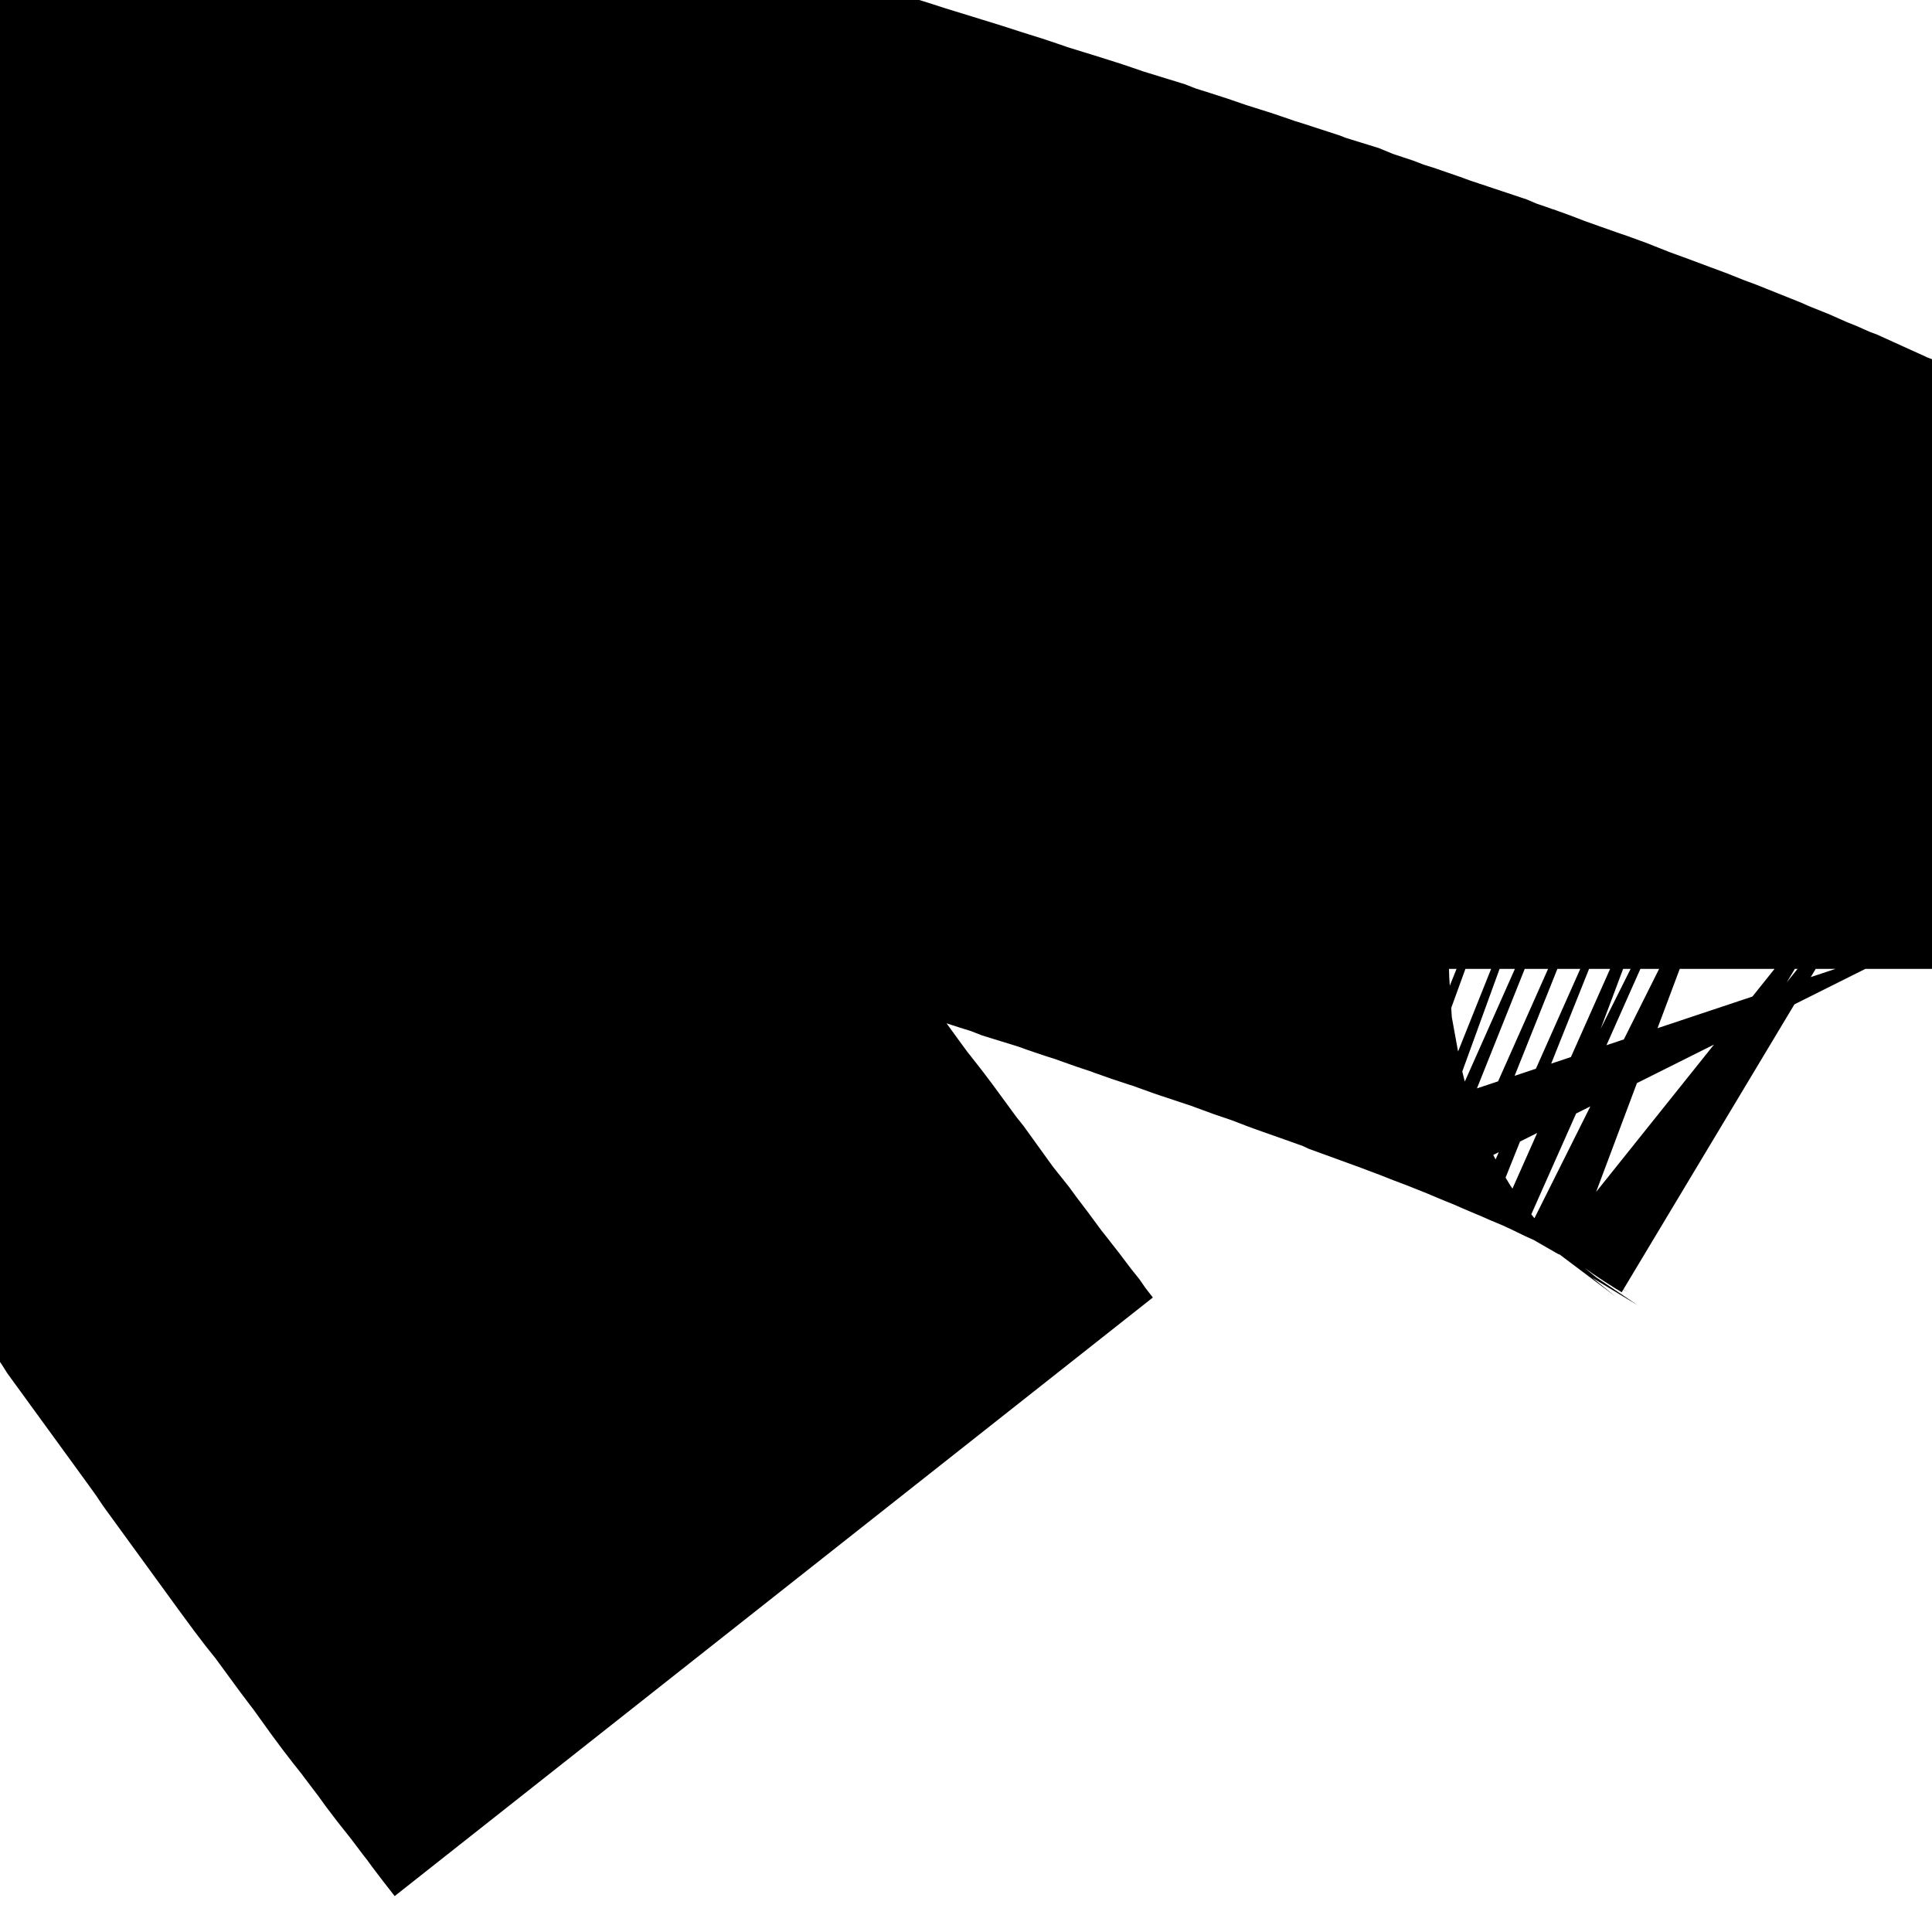
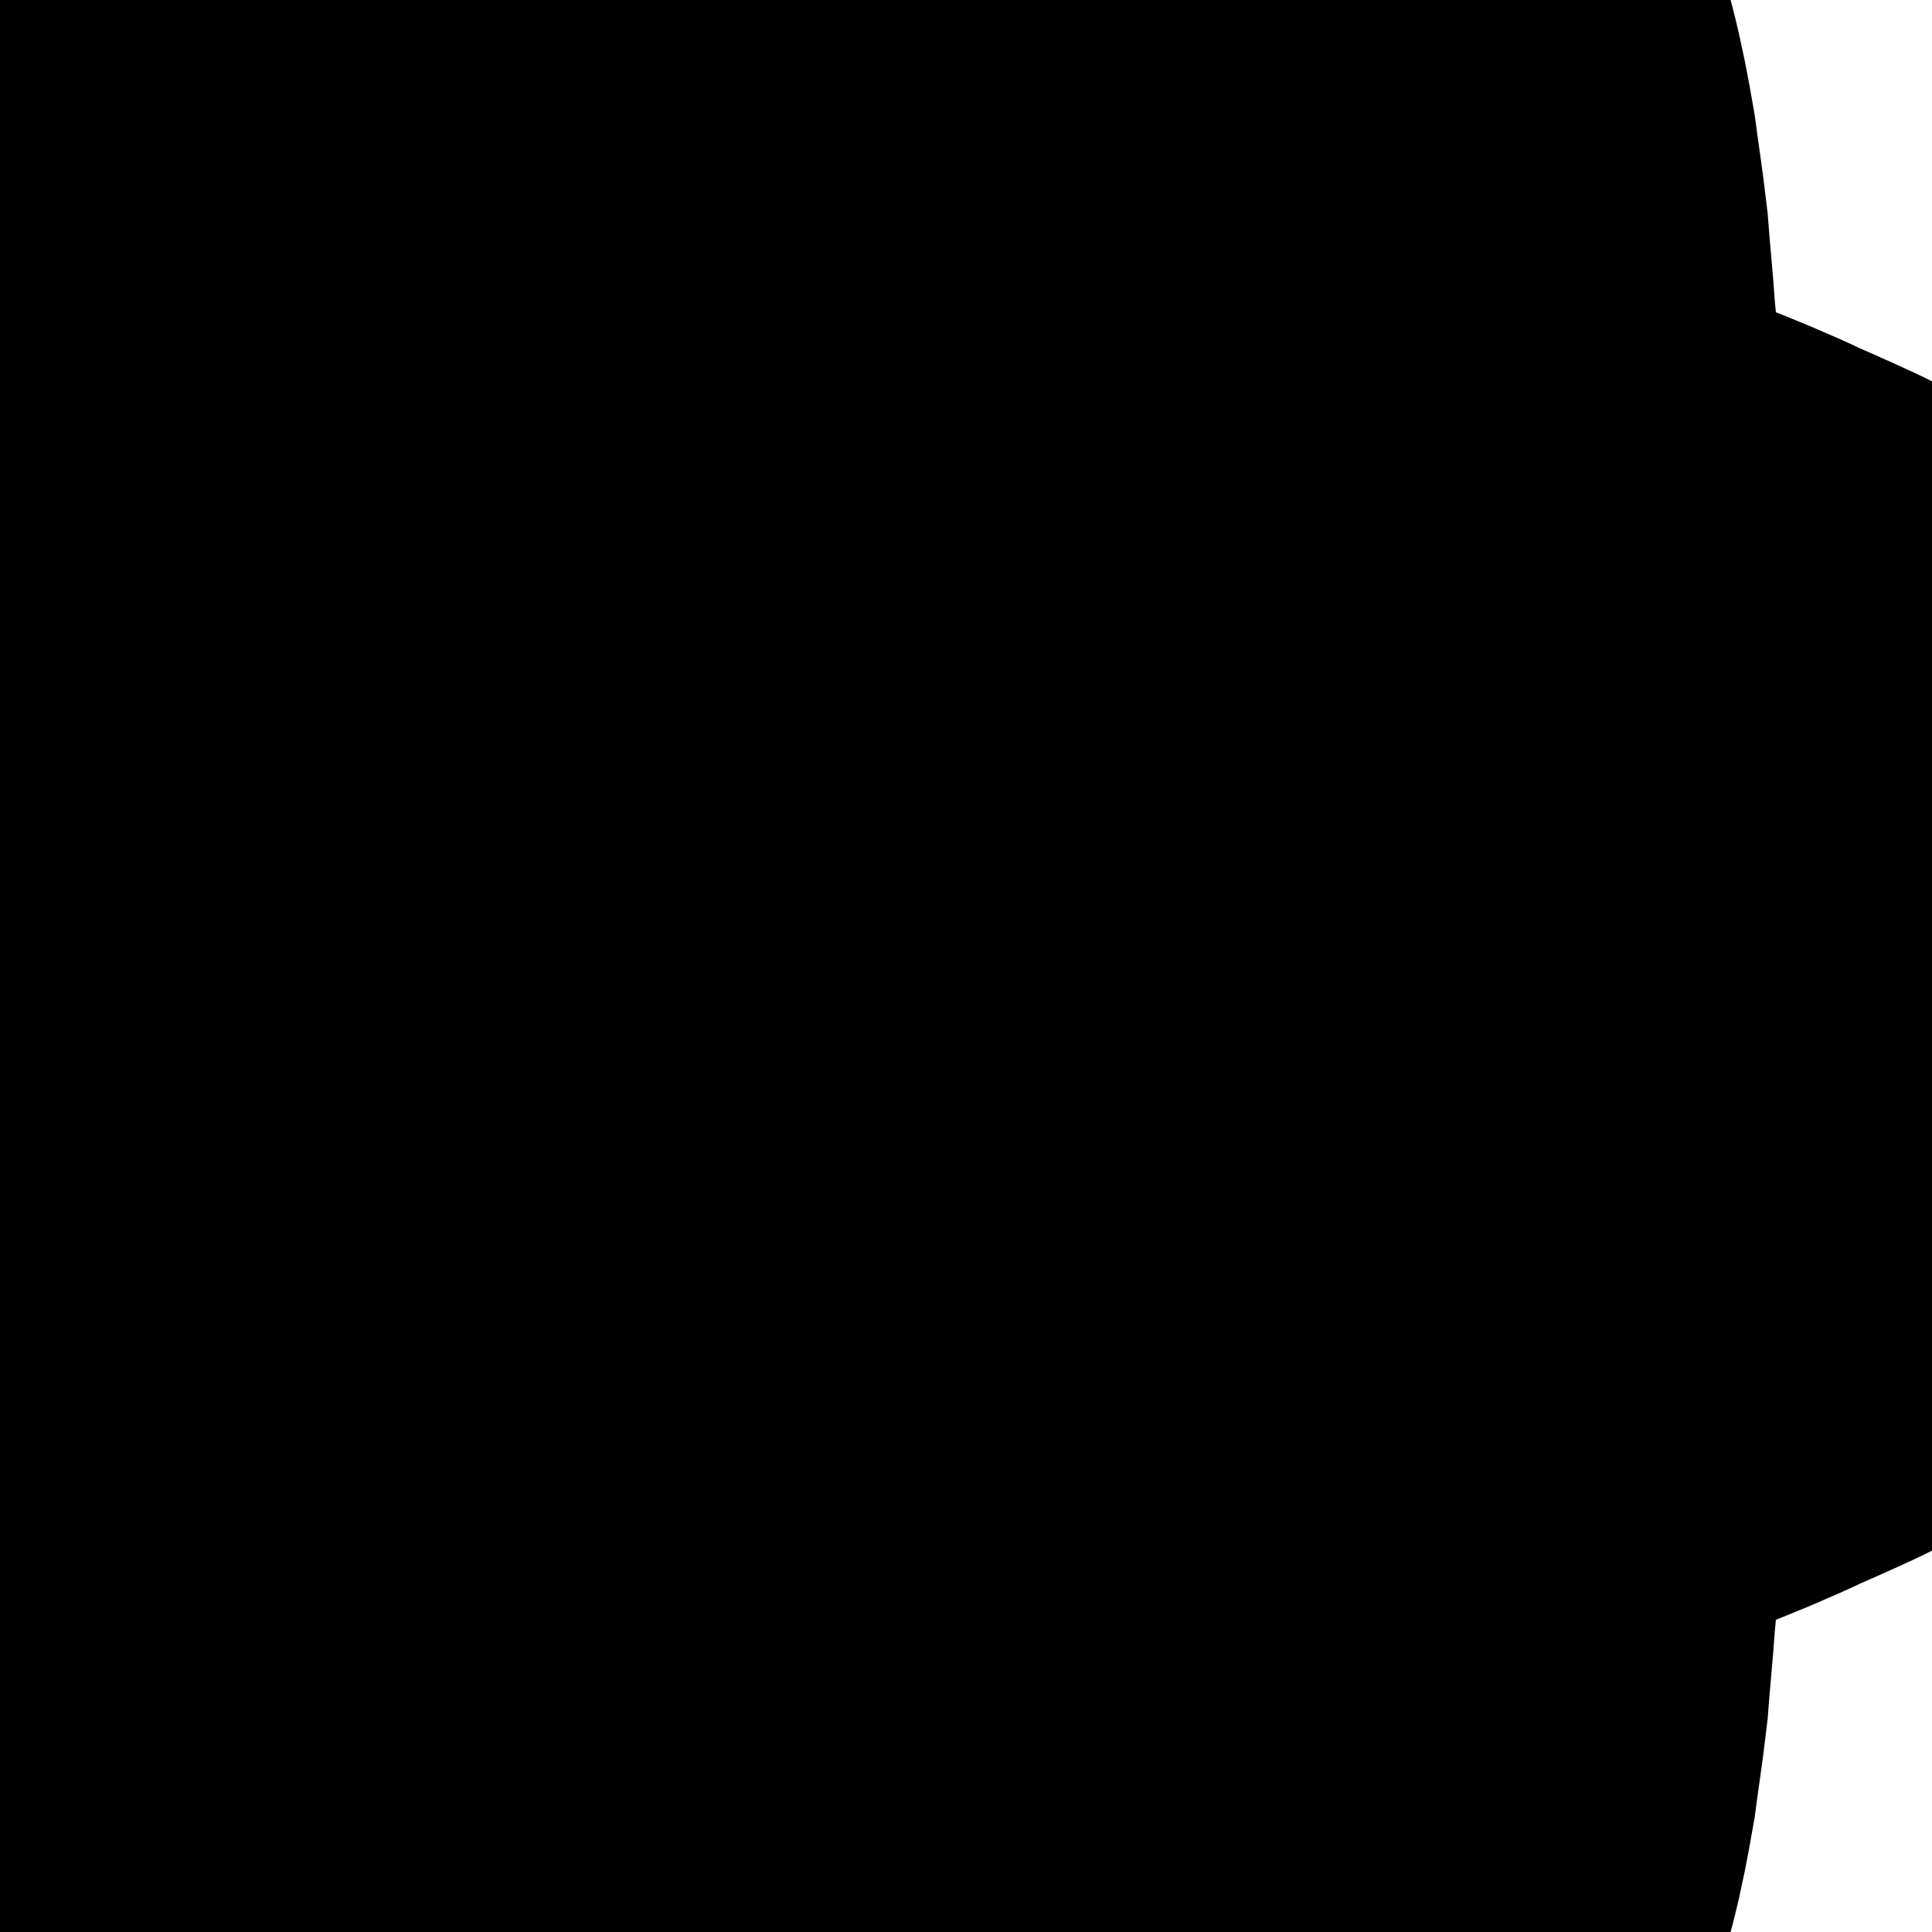
<svg xmlns="http://www.w3.org/2000/svg" viewBox="-1 -1 2 2" data-name="Hypo" data-beats="32" data-ppqn="128">
-   <path d="M 1 0.003 C 1 0.003 1 -0.004 0.999 -0.008 C 0.999 -0.011 0.998 -0.015 0.997 -0.018 C 0.996 -0.021 0.994 -0.025 0.993 -0.028 C 0.991 -0.032 0.989 -0.035 0.987 -0.038 C 0.985 -0.042 0.983 -0.045 0.98 -0.049 C 0.978 -0.052 0.975 -0.056 0.971 -0.059 C 0.968 -0.063 0.965 -0.066 0.961 -0.07 C 0.958 -0.073 0.954 -0.077 0.949 -0.08 C 0.945 -0.084 0.941 -0.087 0.936 -0.091 C 0.931 -0.094 0.926 -0.098 0.921 -0.102 C 0.916 -0.105 0.911 -0.109 0.905 -0.112 C 0.899 -0.116 0.894 -0.119 0.887 -0.123 C 0.881 -0.127 0.875 -0.131 0.868 -0.134 C 0.862 -0.138 0.855 -0.141 0.848 -0.145 C 0.841 -0.149 0.834 -0.153 0.826 -0.156 C 0.819 -0.16 0.811 -0.164 0.803 -0.168 C 0.795 -0.171 0.787 -0.175 0.779 -0.179 C 0.77 -0.183 0.762 -0.187 0.753 -0.191 C 0.745 -0.194 0.736 -0.198 0.727 -0.202 C 0.717 -0.206 0.708 -0.21 0.699 -0.214 C 0.689 -0.218 0.679 -0.222 0.67 -0.226 C 0.66 -0.23 0.65 -0.234 0.64 -0.238 C 0.629 -0.242 0.619 -0.246 0.609 -0.25 C 0.598 -0.254 0.588 -0.258 0.577 -0.262 C 0.566 -0.266 0.555 -0.27 0.544 -0.274 C 0.533 -0.279 0.522 -0.283 0.51 -0.287 C 0.499 -0.291 0.487 -0.295 0.476 -0.299 C 0.464 -0.303 0.453 -0.308 0.441 -0.312 C 0.429 -0.316 0.417 -0.32 0.405 -0.325 C 0.393 -0.329 0.381 -0.333 0.369 -0.337 C 0.356 -0.341 0.344 -0.346 0.332 -0.35 C 0.319 -0.354 0.307 -0.358 0.294 -0.363 C 0.282 -0.367 0.269 -0.371 0.257 -0.376 C 0.244 -0.38 0.231 -0.384 0.218 -0.389 C 0.206 -0.393 0.193 -0.397 0.18 -0.401 C 0.167 -0.406 0.154 -0.41 0.141 -0.414 C 0.128 -0.418 0.115 -0.423 0.102 -0.427 C 0.089 -0.431 0.076 -0.435 0.063 -0.44 C 0.05 -0.444 0.037 -0.448 0.024 -0.452 C 0.011 -0.457 -0.002 -0.461 -0.015 -0.465 C -0.028 -0.469 -0.041 -0.473 -0.054 -0.477 C -0.067 -0.482 -0.08 -0.486 -0.093 -0.49 C -0.105 -0.494 -0.118 -0.498 -0.131 -0.502 C -0.144 -0.506 -0.157 -0.51 -0.17 -0.514 C -0.182 -0.518 -0.195 -0.522 -0.208 -0.526 C -0.22 -0.53 -0.233 -0.533 -0.245 -0.537 C -0.258 -0.541 -0.27 -0.545 -0.283 -0.549 C -0.295 -0.552 -0.307 -0.556 -0.32 -0.56 C -0.332 -0.563 -0.344 -0.567 -0.356 -0.57 C -0.368 -0.574 -0.38 -0.577 -0.391 -0.581 C -0.403 -0.584 -0.415 -0.588 -0.426 -0.591 C -0.438 -0.594 -0.45 -0.597 -0.461 -0.601 C -0.472 -0.604 -0.483 -0.607 -0.494 -0.61 C -0.505 -0.613 -0.516 -0.616 -0.527 -0.619 C -0.538 -0.621 -0.549 -0.624 -0.559 -0.627 C -0.57 -0.63 -0.58 -0.632 -0.59 -0.635 C -0.601 -0.637 -0.611 -0.64 -0.621 -0.642 C -0.63 -0.644 -0.64 -0.647 -0.65 -0.649 C -0.659 -0.651 -0.669 -0.653 -0.678 -0.655 C -0.687 -0.657 -0.697 -0.659 -0.705 -0.661 C -0.714 -0.662 -0.723 -0.664 -0.732 -0.665 C -0.74 -0.667 -0.748 -0.668 -0.757 -0.67 C -0.765 -0.671 -0.773 -0.672 -0.781 -0.673 C -0.788 -0.675 -0.796 -0.675 -0.803 -0.676 C -0.811 -0.677 -0.818 -0.678 -0.825 -0.679 C -0.832 -0.679 -0.839 -0.68 -0.845 -0.68 C -0.852 -0.68 -0.858 -0.681 -0.865 -0.681 C -0.871 -0.681 -0.877 -0.681 -0.883 -0.681 C -0.888 -0.68 -0.894 -0.68 -0.899 -0.68 C -0.905 -0.679 -0.91 -0.679 -0.915 -0.678 C -0.92 -0.677 -0.924 -0.676 -0.929 -0.675 C -0.933 -0.674 -0.938 -0.673 -0.942 -0.672 C -0.946 -0.67 -0.95 -0.669 -0.954 -0.667 C -0.957 -0.666 -0.961 -0.664 -0.964 -0.662 C -0.967 -0.66 -0.97 -0.658 -0.973 -0.656 C -0.976 -0.654 -0.978 -0.651 -0.981 -0.649 C -0.983 -0.646 -0.985 -0.644 -0.987 -0.641 C -0.989 -0.638 -0.991 -0.635 -0.992 -0.632 C -0.994 -0.629 -0.995 -0.625 -0.996 -0.622 C -0.997 -0.619 -0.998 -0.615 -0.999 -0.611 C -0.999 -0.607 -1 -0.604 -1 -0.599 C -1 -0.595 -1 -0.591 -1 -0.587 C -1 -0.582 -0.999 -0.578 -0.999 -0.573 C -0.998 -0.568 -0.997 -0.563 -0.996 -0.558 C -0.995 -0.553 -0.994 -0.548 -0.993 -0.543 C -0.991 -0.537 -0.99 -0.532 -0.988 -0.526 C -0.986 -0.52 -0.984 -0.514 -0.982 -0.508 C -0.98 -0.502 -0.978 -0.496 -0.975 -0.49 C -0.973 -0.484 -0.97 -0.477 -0.967 -0.471 C -0.964 -0.464 -0.961 -0.457 -0.958 -0.451 C -0.955 -0.444 -0.951 -0.436 -0.948 -0.429 C -0.944 -0.422 -0.94 -0.415 -0.936 -0.407 C -0.932 -0.4 -0.928 -0.392 -0.924 -0.385 C -0.92 -0.377 -0.915 -0.369 -0.911 -0.361 C -0.906 -0.353 -0.902 -0.345 -0.897 -0.336 C -0.892 -0.328 -0.887 -0.32 -0.882 -0.311 C -0.877 -0.302 -0.871 -0.294 -0.866 -0.285 C -0.861 -0.276 -0.855 -0.267 -0.849 -0.258 C -0.844 -0.249 -0.838 -0.24 -0.832 -0.231 C -0.826 -0.222 -0.82 -0.212 -0.814 -0.203 C -0.808 -0.193 -0.801 -0.184 -0.795 -0.174 C -0.789 -0.164 -0.782 -0.154 -0.776 -0.144 C -0.769 -0.135 -0.762 -0.125 -0.756 -0.115 C -0.749 -0.105 -0.742 -0.094 -0.735 -0.084 C -0.728 -0.074 -0.721 -0.064 -0.714 -0.053 C -0.707 -0.043 -0.7 -0.033 -0.692 -0.022 C -0.685 -0.011 -0.678 -0.001 -0.67 0.01 C -0.663 0.02 -0.655 0.031 -0.648 0.042 C -0.64 0.053 -0.633 0.064 -0.625 0.074 C -0.617 0.085 -0.61 0.096 -0.602 0.107 C -0.594 0.118 -0.586 0.129 -0.579 0.14 C -0.571 0.151 -0.563 0.162 -0.555 0.173 C -0.547 0.184 -0.539 0.195 -0.531 0.206 C -0.523 0.217 -0.515 0.228 -0.507 0.239 C -0.499 0.25 -0.491 0.261 -0.483 0.273 C -0.475 0.284 -0.467 0.295 -0.459 0.306 C -0.451 0.317 -0.443 0.328 -0.435 0.339 C -0.427 0.35 -0.419 0.361 -0.411 0.372 C -0.403 0.383 -0.395 0.394 -0.386 0.405 C -0.378 0.415 -0.37 0.426 -0.362 0.437 C -0.354 0.448 -0.346 0.459 -0.338 0.469 C -0.33 0.48 -0.323 0.49 -0.315 0.501 C -0.307 0.512 -0.299 0.522 -0.291 0.532 C -0.283 0.543 -0.275 0.553 -0.267 0.564 C -0.26 0.574 -0.252 0.584 -0.244 0.594 C -0.236 0.604 -0.229 0.614 -0.221 0.624 C -0.214 0.634 -0.199 0.653 -0.199 0.653 C -0.199 0.653 -0.214 0.634 -0.221 0.624 C -0.229 0.614 -0.236 0.604 -0.244 0.594 C -0.252 0.584 -0.26 0.574 -0.267 0.564 C -0.275 0.553 -0.283 0.543 -0.291 0.532 C -0.299 0.522 -0.307 0.512 -0.315 0.501 C -0.323 0.49 -0.33 0.48 -0.338 0.469 C -0.346 0.459 -0.354 0.448 -0.362 0.437 C -0.37 0.426 -0.378 0.415 -0.386 0.405 C -0.395 0.394 -0.403 0.383 -0.411 0.372 C -0.419 0.361 -0.427 0.35 -0.435 0.339 C -0.443 0.328 -0.451 0.317 -0.459 0.306 C -0.467 0.295 -0.475 0.284 -0.483 0.273 C -0.491 0.261 -0.499 0.25 -0.507 0.239 C -0.515 0.228 -0.523 0.217 -0.531 0.206 C -0.539 0.195 -0.547 0.184 -0.555 0.173 C -0.563 0.162 -0.571 0.151 -0.579 0.14 C -0.586 0.129 -0.594 0.118 -0.602 0.107 C -0.61 0.096 -0.617 0.085 -0.625 0.074 C -0.633 0.064 -0.64 0.053 -0.648 0.042 C -0.655 0.031 -0.663 0.02 -0.67 0.01 C -0.678 -0.001 -0.685 -0.011 -0.692 -0.022 C -0.7 -0.033 -0.707 -0.043 -0.714 -0.053 C -0.721 -0.064 -0.728 -0.074 -0.735 -0.084 C -0.742 -0.094 -0.749 -0.105 -0.756 -0.115 C -0.762 -0.125 -0.769 -0.135 -0.776 -0.144 C -0.782 -0.154 -0.789 -0.164 -0.795 -0.174 C -0.801 -0.184 -0.808 -0.193 -0.814 -0.203 C -0.82 -0.212 -0.826 -0.222 -0.832 -0.231 C -0.838 -0.24 -0.844 -0.249 -0.849 -0.258 C -0.855 -0.267 -0.861 -0.276 -0.866 -0.285 C -0.871 -0.294 -0.877 -0.302 -0.882 -0.311 C -0.887 -0.32 -0.892 -0.328 -0.897 -0.336 C -0.902 -0.345 -0.906 -0.353 -0.911 -0.361 C -0.915 -0.369 -0.92 -0.377 -0.924 -0.385 C -0.928 -0.392 -0.932 -0.4 -0.936 -0.407 C -0.94 -0.415 -0.944 -0.422 -0.948 -0.429 C -0.951 -0.436 -0.955 -0.444 -0.958 -0.451 C -0.961 -0.457 -0.964 -0.464 -0.967 -0.471 C -0.97 -0.477 -0.973 -0.484 -0.975 -0.49 C -0.978 -0.496 -0.98 -0.502 -0.982 -0.508 C -0.984 -0.514 -0.986 -0.52 -0.988 -0.526 C -0.99 -0.532 -0.991 -0.537 -0.993 -0.543 C -0.994 -0.548 -0.995 -0.553 -0.996 -0.558 C -0.997 -0.563 -0.998 -0.568 -0.999 -0.573 C -0.999 -0.578 -1 -0.582 -1 -0.587 C -1 -0.591 -1 -0.595 -1 -0.599 C -1 -0.604 -0.999 -0.607 -0.999 -0.611 C -0.998 -0.615 -0.997 -0.619 -0.996 -0.622 C -0.995 -0.625 -0.994 -0.629 -0.992 -0.632 C -0.991 -0.635 -0.989 -0.638 -0.987 -0.641 C -0.985 -0.644 -0.983 -0.646 -0.981 -0.649 C -0.978 -0.651 -0.976 -0.654 -0.973 -0.656 C -0.97 -0.658 -0.967 -0.66 -0.964 -0.662 C -0.961 -0.664 -0.957 -0.666 -0.954 -0.667 C -0.95 -0.669 -0.946 -0.67 -0.942 -0.672 C -0.938 -0.673 -0.933 -0.674 -0.929 -0.675 C -0.924 -0.676 -0.92 -0.677 -0.915 -0.678 C -0.91 -0.679 -0.905 -0.679 -0.899 -0.68 C -0.894 -0.68 -0.888 -0.68 -0.883 -0.681 C -0.877 -0.681 -0.871 -0.681 -0.865 -0.681 C -0.858 -0.681 -0.852 -0.68 -0.845 -0.68 C -0.839 -0.68 -0.832 -0.679 -0.825 -0.679 C -0.818 -0.678 -0.811 -0.677 -0.803 -0.676 C -0.796 -0.675 -0.788 -0.675 -0.781 -0.673 C -0.773 -0.672 -0.765 -0.671 -0.757 -0.67 C -0.748 -0.668 -0.74 -0.667 -0.732 -0.665 C -0.723 -0.664 -0.714 -0.662 -0.705 -0.661 C -0.697 -0.659 -0.687 -0.657 -0.678 -0.655 C -0.669 -0.653 -0.659 -0.651 -0.65 -0.649 C -0.64 -0.647 -0.63 -0.644 -0.621 -0.642 C -0.611 -0.64 -0.601 -0.637 -0.59 -0.635 C -0.58 -0.632 -0.57 -0.63 -0.559 -0.627 C -0.549 -0.624 -0.538 -0.621 -0.527 -0.619 C -0.516 -0.616 -0.505 -0.613 -0.494 -0.61 C -0.483 -0.607 -0.472 -0.604 -0.461 -0.601 C -0.45 -0.597 -0.438 -0.594 -0.426 -0.591 C -0.415 -0.588 -0.403 -0.584 -0.391 -0.581 C -0.38 -0.577 -0.368 -0.574 -0.356 -0.57 C -0.344 -0.567 -0.332 -0.563 -0.32 -0.56 C -0.307 -0.556 -0.295 -0.552 -0.283 -0.549 C -0.27 -0.545 -0.258 -0.541 -0.245 -0.537 C -0.233 -0.533 -0.22 -0.53 -0.208 -0.526 C -0.195 -0.522 -0.182 -0.518 -0.17 -0.514 C -0.157 -0.51 -0.144 -0.506 -0.131 -0.502 C -0.118 -0.498 -0.105 -0.494 -0.093 -0.49 C -0.08 -0.486 -0.067 -0.482 -0.054 -0.477 C -0.041 -0.473 -0.028 -0.469 -0.015 -0.465 C -0.002 -0.461 0.011 -0.457 0.024 -0.452 C 0.037 -0.448 0.05 -0.444 0.063 -0.44 C 0.076 -0.435 0.089 -0.431 0.102 -0.427 C 0.115 -0.423 0.128 -0.418 0.141 -0.414 C 0.154 -0.41 0.167 -0.406 0.18 -0.401 C 0.193 -0.397 0.206 -0.393 0.218 -0.389 C 0.231 -0.384 0.244 -0.38 0.257 -0.376 C 0.269 -0.371 0.282 -0.367 0.294 -0.363 C 0.307 -0.358 0.319 -0.354 0.332 -0.35 C 0.344 -0.346 0.356 -0.341 0.369 -0.337 C 0.381 -0.333 0.393 -0.329 0.405 -0.325 C 0.417 -0.32 0.429 -0.316 0.441 -0.312 C 0.453 -0.308 0.464 -0.303 0.476 -0.299 C 0.487 -0.295 0.499 -0.291 0.51 -0.287 C 0.522 -0.283 0.533 -0.279 0.544 -0.274 C 0.555 -0.27 0.566 -0.266 0.577 -0.262 C 0.588 -0.258 0.598 -0.254 0.609 -0.25 C 0.619 -0.246 0.629 -0.242 0.64 -0.238 C 0.65 -0.234 0.66 -0.23 0.67 -0.226 C 0.679 -0.222 0.689 -0.218 0.699 -0.214 C 0.708 -0.21 0.717 -0.206 0.727 -0.202 C 0.736 -0.198 0.745 -0.194 0.753 -0.191 C 0.762 -0.187 0.77 -0.183 0.779 -0.179 C 0.787 -0.175 0.795 -0.171 0.803 -0.168 C 0.811 -0.164 0.819 -0.16 0.826 -0.156 C 0.834 -0.153 0.841 -0.149 0.848 -0.145 C 0.855 -0.141 0.862 -0.138 0.868 -0.134 C 0.875 -0.131 0.881 -0.127 0.887 -0.123 C 0.894 -0.119 0.899 -0.116 0.905 -0.112 C 0.911 -0.109 0.916 -0.105 0.921 -0.102 C 0.926 -0.098 0.931 -0.094 0.936 -0.091 C 0.941 -0.087 0.945 -0.084 0.949 -0.08 C 0.954 -0.077 0.958 -0.073 0.961 -0.07 C 0.965 -0.066 0.968 -0.063 0.971 -0.059 C 0.975 -0.056 0.978 -0.052 0.98 -0.049 C 0.983 -0.045 0.985 -0.042 0.987 -0.038 C 0.989 -0.035 0.991 -0.032 0.993 -0.028 C 0.994 -0.025 0.996 -0.021 0.997 -0.018 C 0.998 -0.015 0.999 -0.011 0.999 -0.008 C 1 -0.004 1 0.003 1 0.003" fill="none" stroke="black" />
+   <path d="M 0.955 0 C 0.955 -0.01 0.953 -0.02 0.948 -0.029 C 0.943 -0.039 0.937 -0.049 0.928 -0.059 C 0.918 -0.069 0.907 -0.079 0.894 -0.089 C 0.88 -0.1 0.865 -0.11 0.847 -0.12 C 0.83 -0.131 0.81 -0.141 0.789 -0.152 C 0.767 -0.163 0.744 -0.173 0.719 -0.184 C 0.694 -0.196 0.667 -0.207 0.639 -0.218 C 0.611 -0.23 0.582 -0.241 0.551 -0.253 C 0.52 -0.264 0.487 -0.276 0.454 -0.288 C 0.421 -0.3 0.387 -0.312 0.352 -0.325 C 0.317 -0.337 0.281 -0.349 0.245 -0.361 C 0.209 -0.373 0.172 -0.386 0.135 -0.398 C 0.098 -0.41 0.06 -0.422 0.023 -0.434 C -0.014 -0.447 -0.051 -0.459 -0.088 -0.47 C -0.125 -0.482 -0.162 -0.493 -0.198 -0.504 C -0.234 -0.516 -0.27 -0.527 -0.305 -0.537 C -0.34 -0.547 -0.374 -0.557 -0.407 -0.567 C -0.44 -0.576 -0.473 -0.585 -0.503 -0.593 C -0.534 -0.601 -0.564 -0.609 -0.593 -0.616 C -0.621 -0.622 -0.648 -0.628 -0.673 -0.633 C -0.699 -0.638 -0.723 -0.642 -0.745 -0.646 C -0.768 -0.649 -0.788 -0.651 -0.807 -0.652 C -0.826 -0.653 -0.843 -0.653 -0.859 -0.651 C -0.874 -0.65 -0.888 -0.648 -0.899 -0.644 C -0.911 -0.64 -0.921 -0.635 -0.929 -0.629 C -0.937 -0.623 -0.943 -0.615 -0.947 -0.606 C -0.952 -0.597 -0.954 -0.587 -0.955 -0.575 C -0.955 -0.563 -0.954 -0.55 -0.951 -0.535 C -0.949 -0.521 -0.944 -0.505 -0.938 -0.488 C -0.932 -0.471 -0.924 -0.452 -0.914 -0.433 C -0.905 -0.413 -0.894 -0.392 -0.882 -0.37 C -0.87 -0.347 -0.857 -0.324 -0.842 -0.299 C -0.827 -0.275 -0.811 -0.249 -0.794 -0.223 C -0.777 -0.196 -0.759 -0.169 -0.741 -0.141 C -0.722 -0.112 -0.702 -0.083 -0.682 -0.053 C -0.661 -0.024 -0.64 0.007 -0.619 0.037 C -0.597 0.068 -0.575 0.1 -0.552 0.131 C -0.53 0.162 -0.507 0.194 -0.484 0.226 C -0.461 0.258 -0.438 0.289 -0.415 0.321 C -0.392 0.352 -0.369 0.384 -0.346 0.415 C -0.323 0.446 -0.3 0.476 -0.278 0.506 C -0.255 0.536 -0.233 0.565 -0.211 0.593 C -0.189 0.621 -0.168 0.649 -0.147 0.675 C -0.126 0.701 -0.106 0.726 -0.086 0.75 C -0.066 0.774 -0.047 0.796 -0.029 0.817 C -0.01 0.838 0.008 0.858 0.025 0.875 C 0.042 0.893 0.058 0.909 0.074 0.923 C 0.089 0.938 0.104 0.95 0.118 0.96 C 0.133 0.971 0.146 0.979 0.159 0.986 C 0.171 0.992 0.183 0.996 0.194 0.998 C 0.205 1 0.215 1.001 0.225 0.998 C 0.234 0.996 0.243 0.992 0.252 0.985 C 0.26 0.979 0.267 0.97 0.274 0.959 C 0.281 0.949 0.287 0.935 0.293 0.92 C 0.299 0.905 0.304 0.888 0.309 0.869 C 0.314 0.85 0.318 0.829 0.322 0.806 C 0.325 0.783 0.329 0.758 0.332 0.732 C 0.334 0.705 0.337 0.677 0.339 0.647 C 0.342 0.618 0.343 0.587 0.345 0.554 C 0.347 0.522 0.348 0.488 0.349 0.453 C 0.351 0.418 0.352 0.382 0.352 0.345 C 0.353 0.309 0.354 0.271 0.354 0.233 C 0.355 0.195 0.355 0.156 0.355 0.117 C 0.356 0.079 0.356 0.039 0.356 -0 C 0.356 -0.039 0.356 -0.079 0.355 -0.117 C 0.355 -0.156 0.355 -0.195 0.354 -0.233 C 0.354 -0.271 0.353 -0.309 0.352 -0.345 C 0.352 -0.382 0.351 -0.418 0.349 -0.453 C 0.348 -0.488 0.347 -0.522 0.345 -0.554 C 0.343 -0.587 0.342 -0.618 0.339 -0.647 C 0.337 -0.677 0.334 -0.705 0.332 -0.732 C 0.329 -0.758 0.325 -0.783 0.322 -0.806 C 0.318 -0.829 0.314 -0.85 0.309 -0.869 C 0.304 -0.888 0.299 -0.905 0.293 -0.92 C 0.287 -0.935 0.281 -0.949 0.274 -0.959 C 0.267 -0.97 0.26 -0.979 0.252 -0.985 C 0.243 -0.992 0.234 -0.996 0.225 -0.998 C 0.215 -1.001 0.205 -1 0.194 -0.998 C 0.183 -0.996 0.171 -0.992 0.159 -0.986 C 0.146 -0.979 0.133 -0.971 0.118 -0.96 C 0.104 -0.95 0.089 -0.938 0.074 -0.923 C 0.058 -0.909 0.042 -0.893 0.025 -0.875 C 0.008 -0.858 -0.01 -0.838 -0.029 -0.817 C -0.047 -0.796 -0.066 -0.774 -0.086 -0.75 C -0.106 -0.726 -0.126 -0.701 -0.147 -0.675 C -0.168 -0.649 -0.189 -0.621 -0.211 -0.593 C -0.233 -0.565 -0.255 -0.536 -0.278 -0.506 C -0.3 -0.476 -0.323 -0.446 -0.346 -0.415 C -0.369 -0.384 -0.392 -0.352 -0.415 -0.321 C -0.438 -0.289 -0.461 -0.258 -0.484 -0.226 C -0.507 -0.194 -0.53 -0.162 -0.552 -0.131 C -0.575 -0.1 -0.597 -0.068 -0.619 -0.037 C -0.64 -0.007 -0.661 0.024 -0.682 0.053 C -0.702 0.083 -0.722 0.112 -0.741 0.141 C -0.759 0.169 -0.777 0.196 -0.794 0.223 C -0.811 0.249 -0.827 0.275 -0.842 0.299 C -0.857 0.324 -0.87 0.347 -0.882 0.37 C -0.894 0.392 -0.905 0.413 -0.914 0.433 C -0.924 0.452 -0.932 0.471 -0.938 0.488 C -0.944 0.505 -0.949 0.521 -0.951 0.535 C -0.954 0.55 -0.955 0.563 -0.955 0.575 C -0.954 0.587 -0.952 0.597 -0.947 0.606 C -0.943 0.615 -0.937 0.623 -0.929 0.629 C -0.921 0.635 -0.911 0.64 -0.899 0.644 C -0.888 0.648 -0.874 0.65 -0.859 0.651 C -0.843 0.653 -0.826 0.653 -0.807 0.652 C -0.788 0.651 -0.768 0.649 -0.745 0.646 C -0.723 0.642 -0.699 0.638 -0.673 0.633 C -0.648 0.628 -0.621 0.622 -0.593 0.616 C -0.564 0.609 -0.534 0.601 -0.503 0.593 C -0.473 0.585 -0.44 0.576 -0.407 0.567 C -0.374 0.557 -0.34 0.547 -0.305 0.537 C -0.27 0.527 -0.234 0.516 -0.198 0.504 C -0.162 0.493 -0.125 0.482 -0.088 0.47 C -0.051 0.459 -0.014 0.447 0.023 0.434 C 0.06 0.422 0.098 0.41 0.135 0.398 C 0.172 0.386 0.209 0.373 0.245 0.361 C 0.281 0.349 0.317 0.337 0.352 0.325 C 0.387 0.312 0.421 0.3 0.454 0.288 C 0.487 0.276 0.52 0.264 0.551 0.253 C 0.582 0.241 0.611 0.23 0.639 0.218 C 0.667 0.207 0.694 0.196 0.719 0.184 C 0.744 0.173 0.767 0.163 0.789 0.152 C 0.81 0.141 0.83 0.131 0.847 0.12 C 0.865 0.11 0.88 0.1 0.894 0.089 C 0.907 0.079 0.918 0.069 0.928 0.059 C 0.937 0.049 0.943 0.039 0.948 0.029 C 0.953 0.02 0.955 0.01 0.955 0 Z" fill="none" stroke="black" />
</svg>
